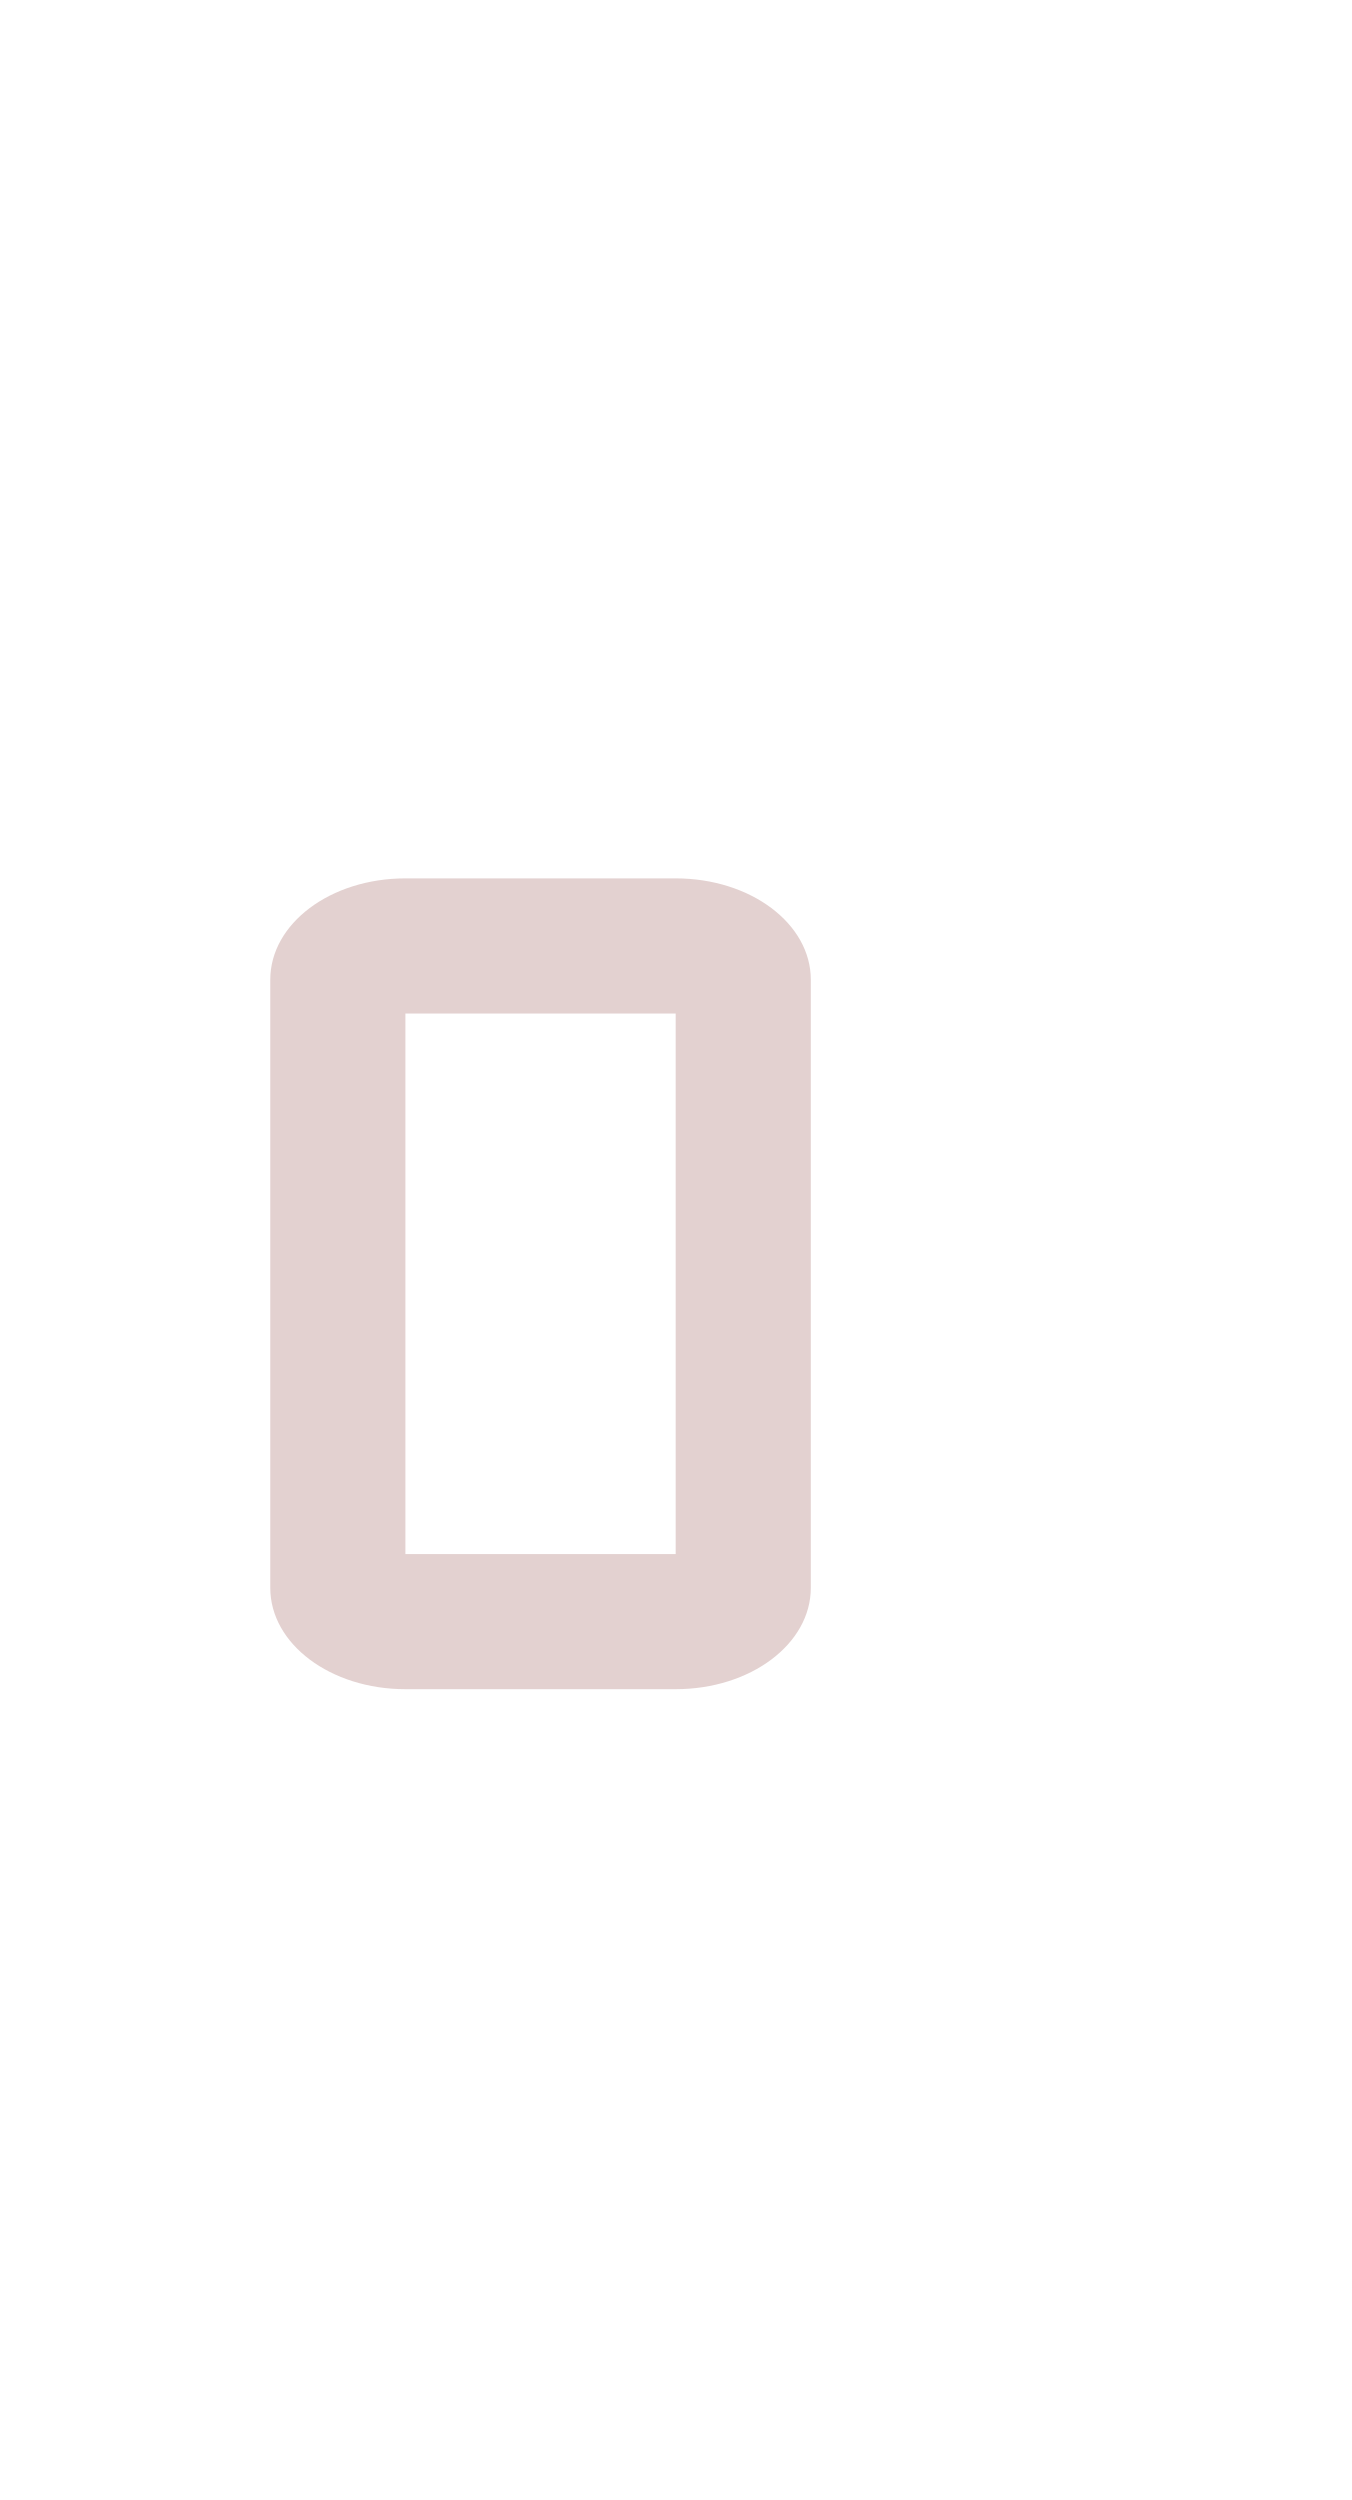
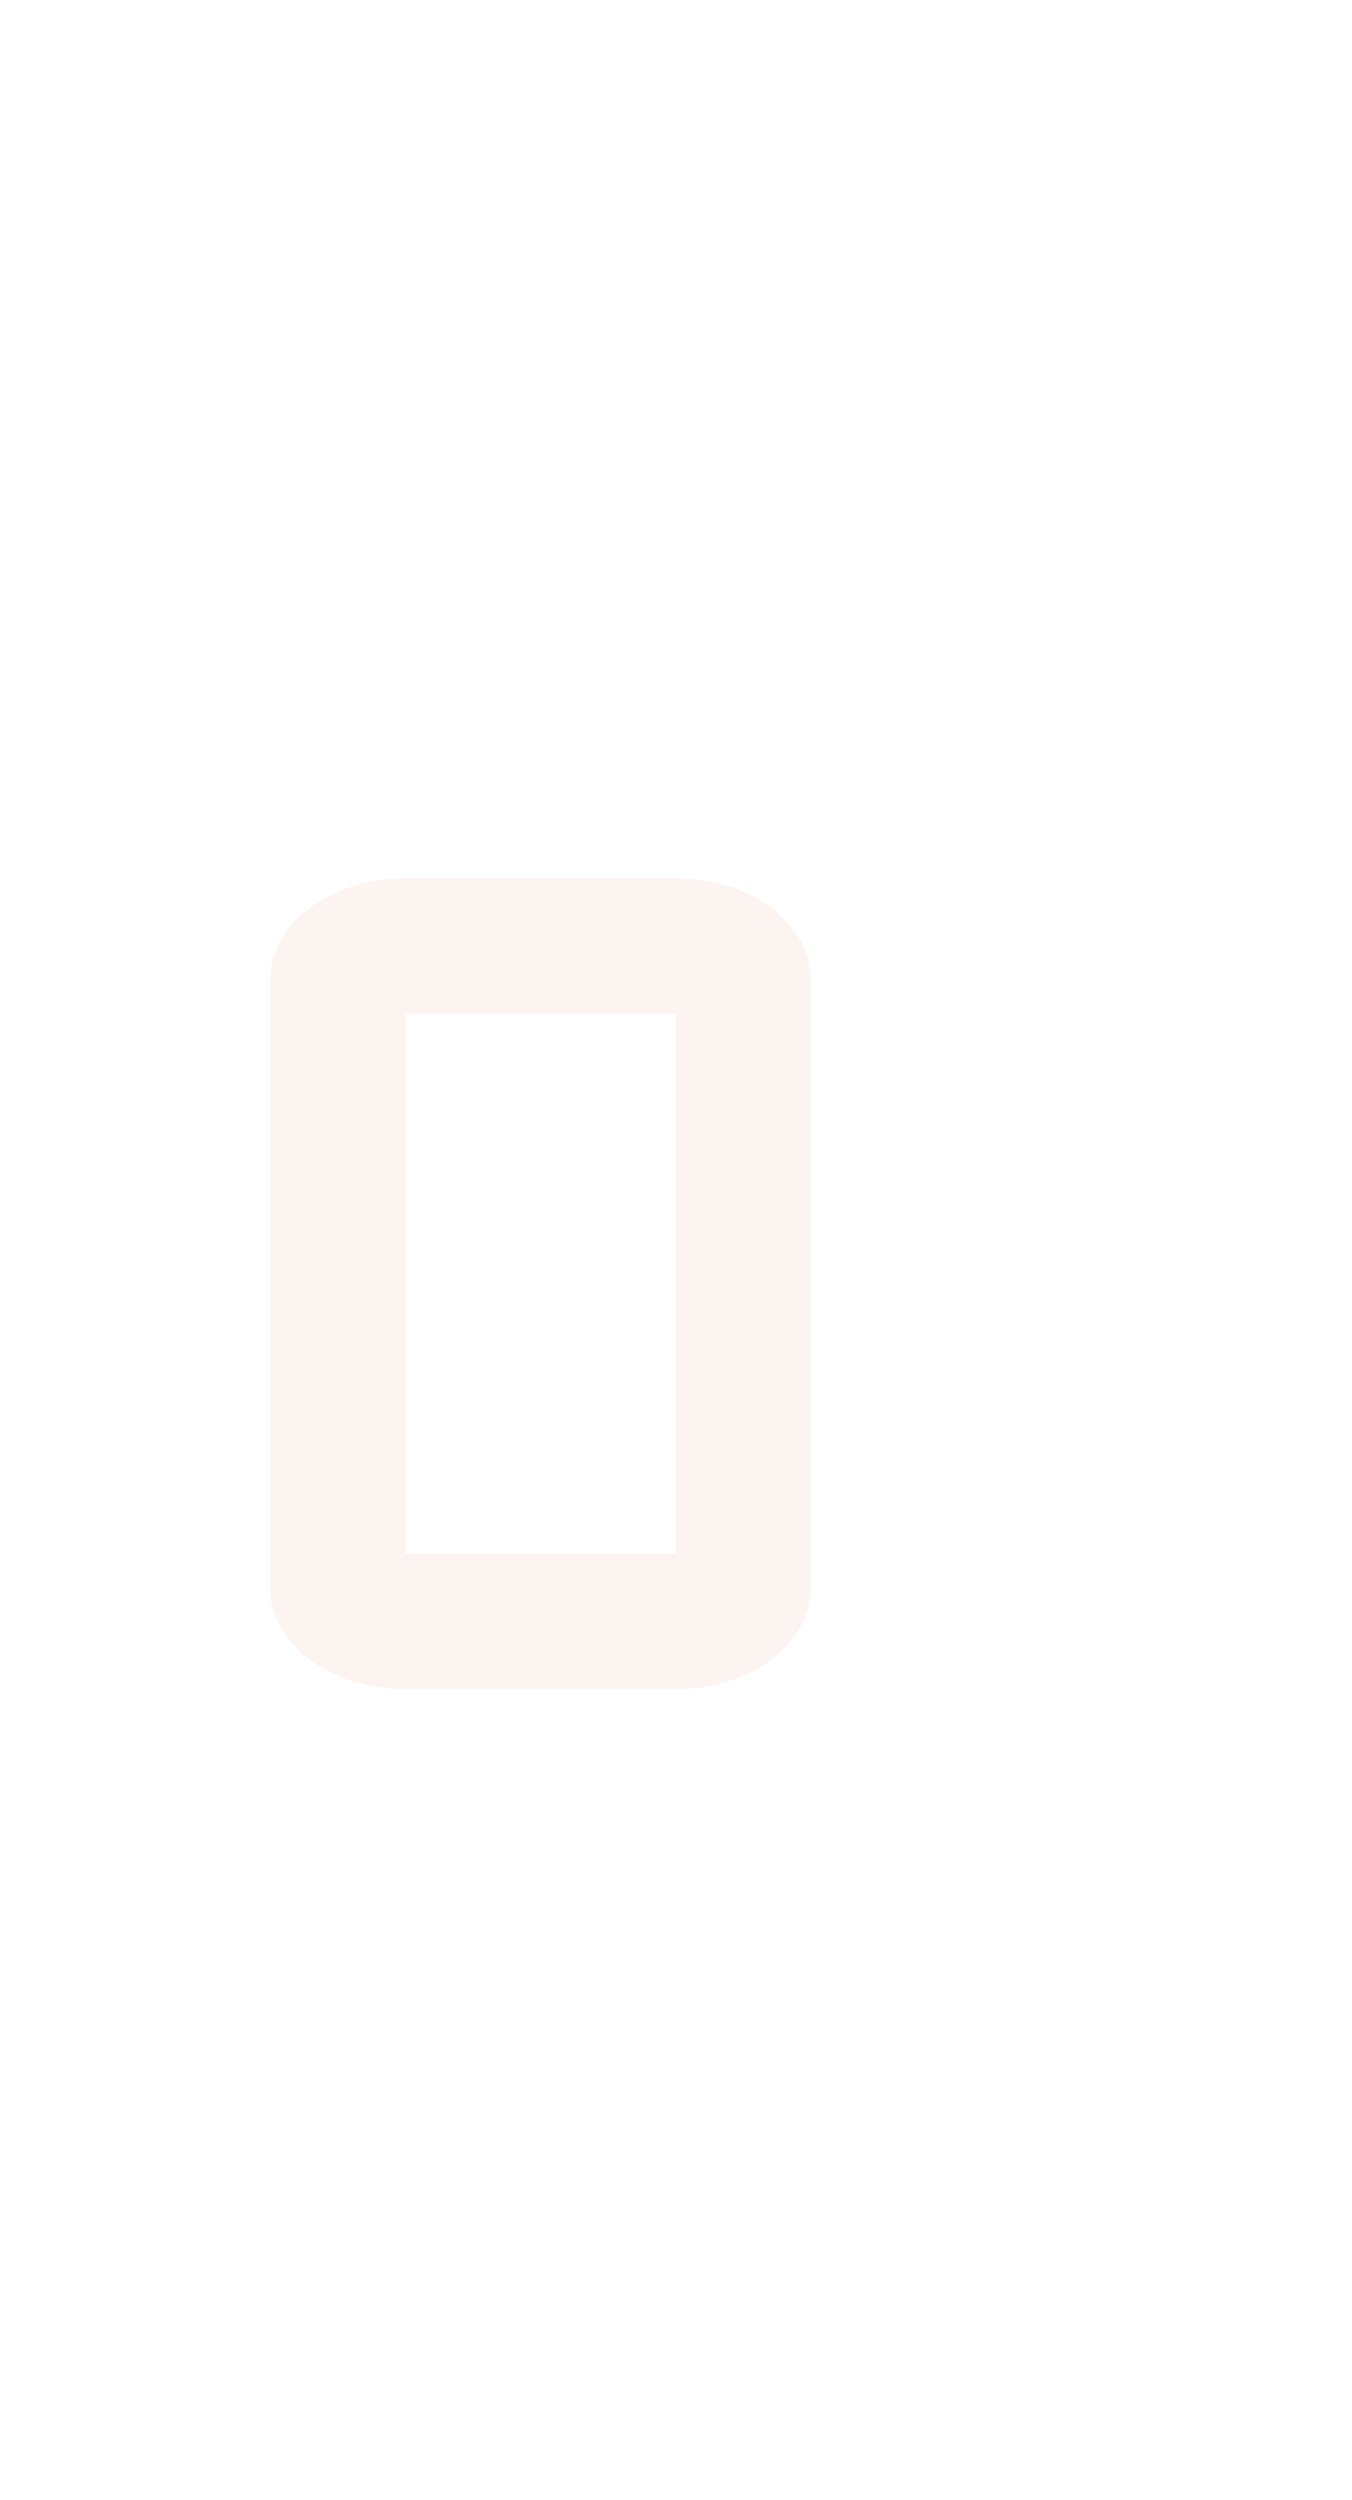
<svg xmlns="http://www.w3.org/2000/svg" width="20" height="37">
  <defs>
    <clipPath>
-       <rect y="1015.36" x="20" height="37" width="20" opacity="0.12" fill="#bf4e6d" color="#000000" />
+       <rect y="1015.36" x="20" height="37" width="20" opacity="0.12" fill="#612d32" color="#000000" />
    </clipPath>
    <clipPath>
-       <rect y="1033.36" x="20" height="19" width="10" opacity="0.12" fill="#bf4e6d" color="#000000" />
+       <rect y="1033.36" x="20" height="19" width="10" opacity="0.12" fill="#612d32" color="#000000" />
    </clipPath>
  </defs>
  <g transform="translate(0,-1015.362)">
-     <path d="M 6 13 C 4.892 13 4 13.669 4 14.5 L 4 23.5 C 4 24.331 4.892 25 6 25 L 10 25 C 11.108 25 12 24.331 12 23.5 L 12 14.5 C 12 13.669 11.108 13 10 13 L 6 13 z M 6 15 L 10 15 L 10 23 L 6 23 L 6 15 z " transform="translate(0,1015.362)" fill="#e3d1d0" />
+     <path d="M 6 13 C 4.892 13 4 13.669 4 14.5 L 4 23.5 C 4 24.331 4.892 25 6 25 L 10 25 C 11.108 25 12 24.331 12 23.5 L 12 14.5 C 12 13.669 11.108 13 10 13 L 6 13 z M 6 15 L 10 15 L 10 23 L 6 23 L 6 15 z " transform="translate(0,1015.362)" fill="#fbf4f1" />
  </g>
</svg>
